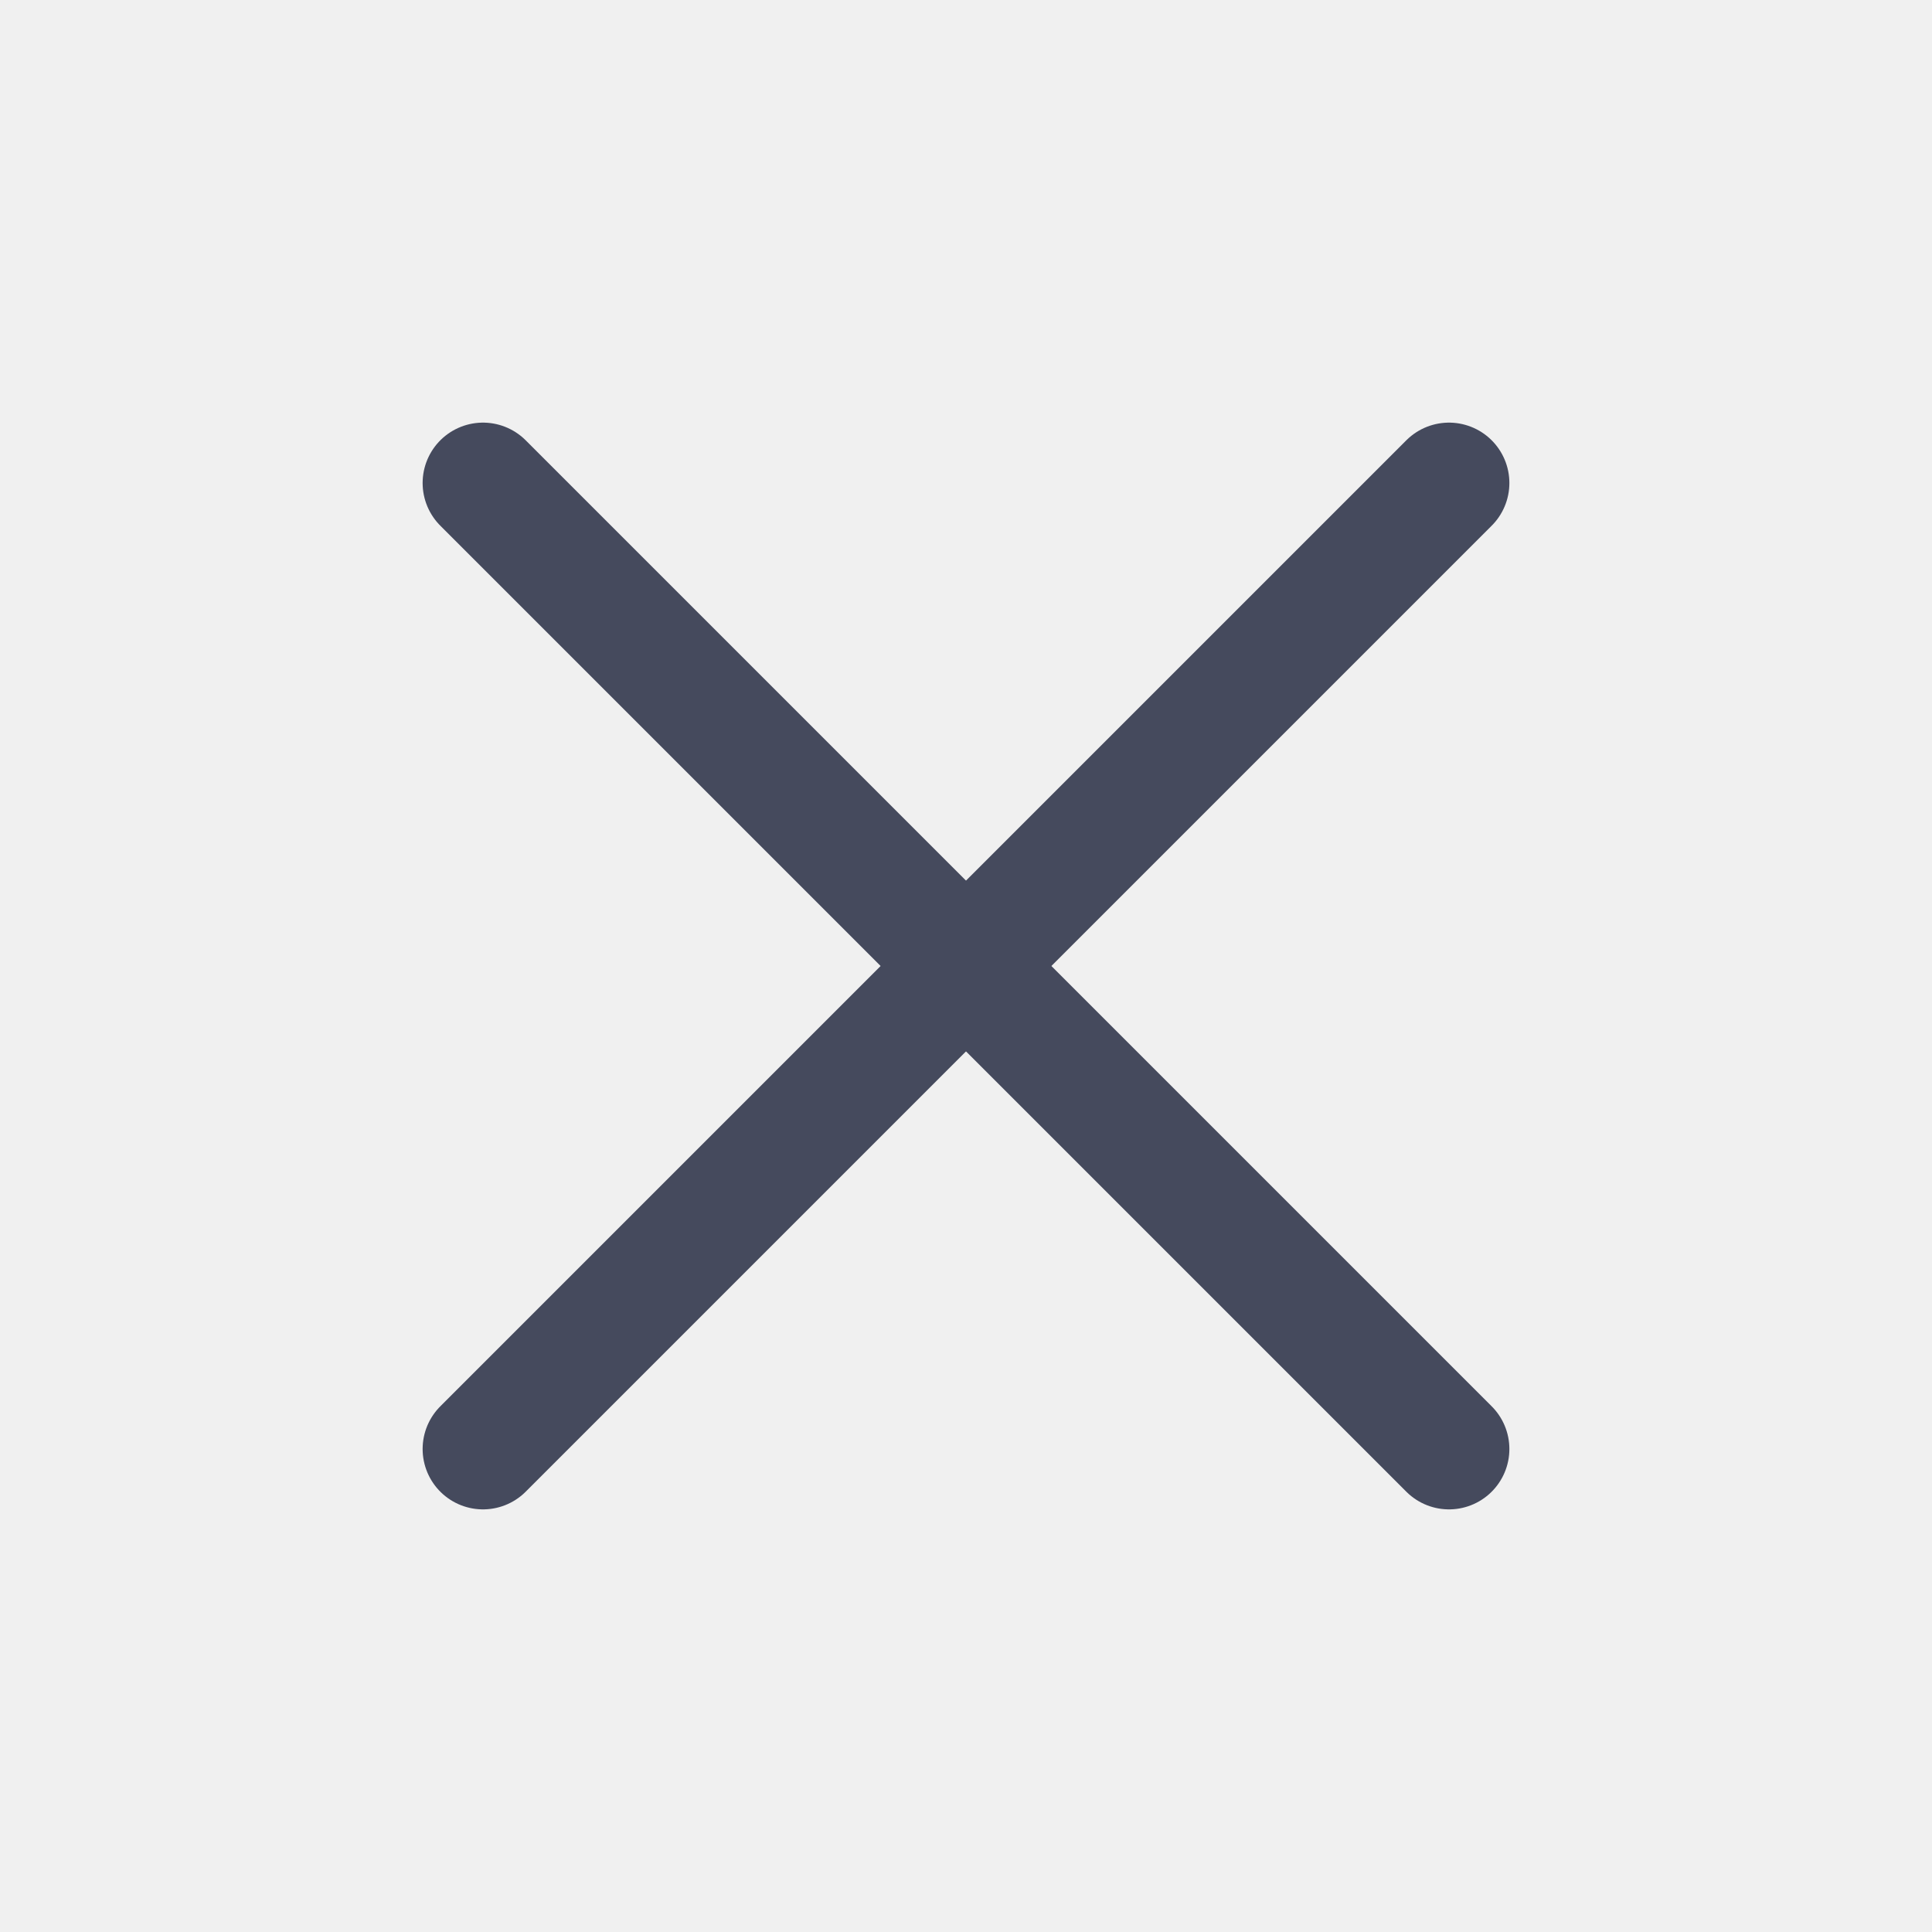
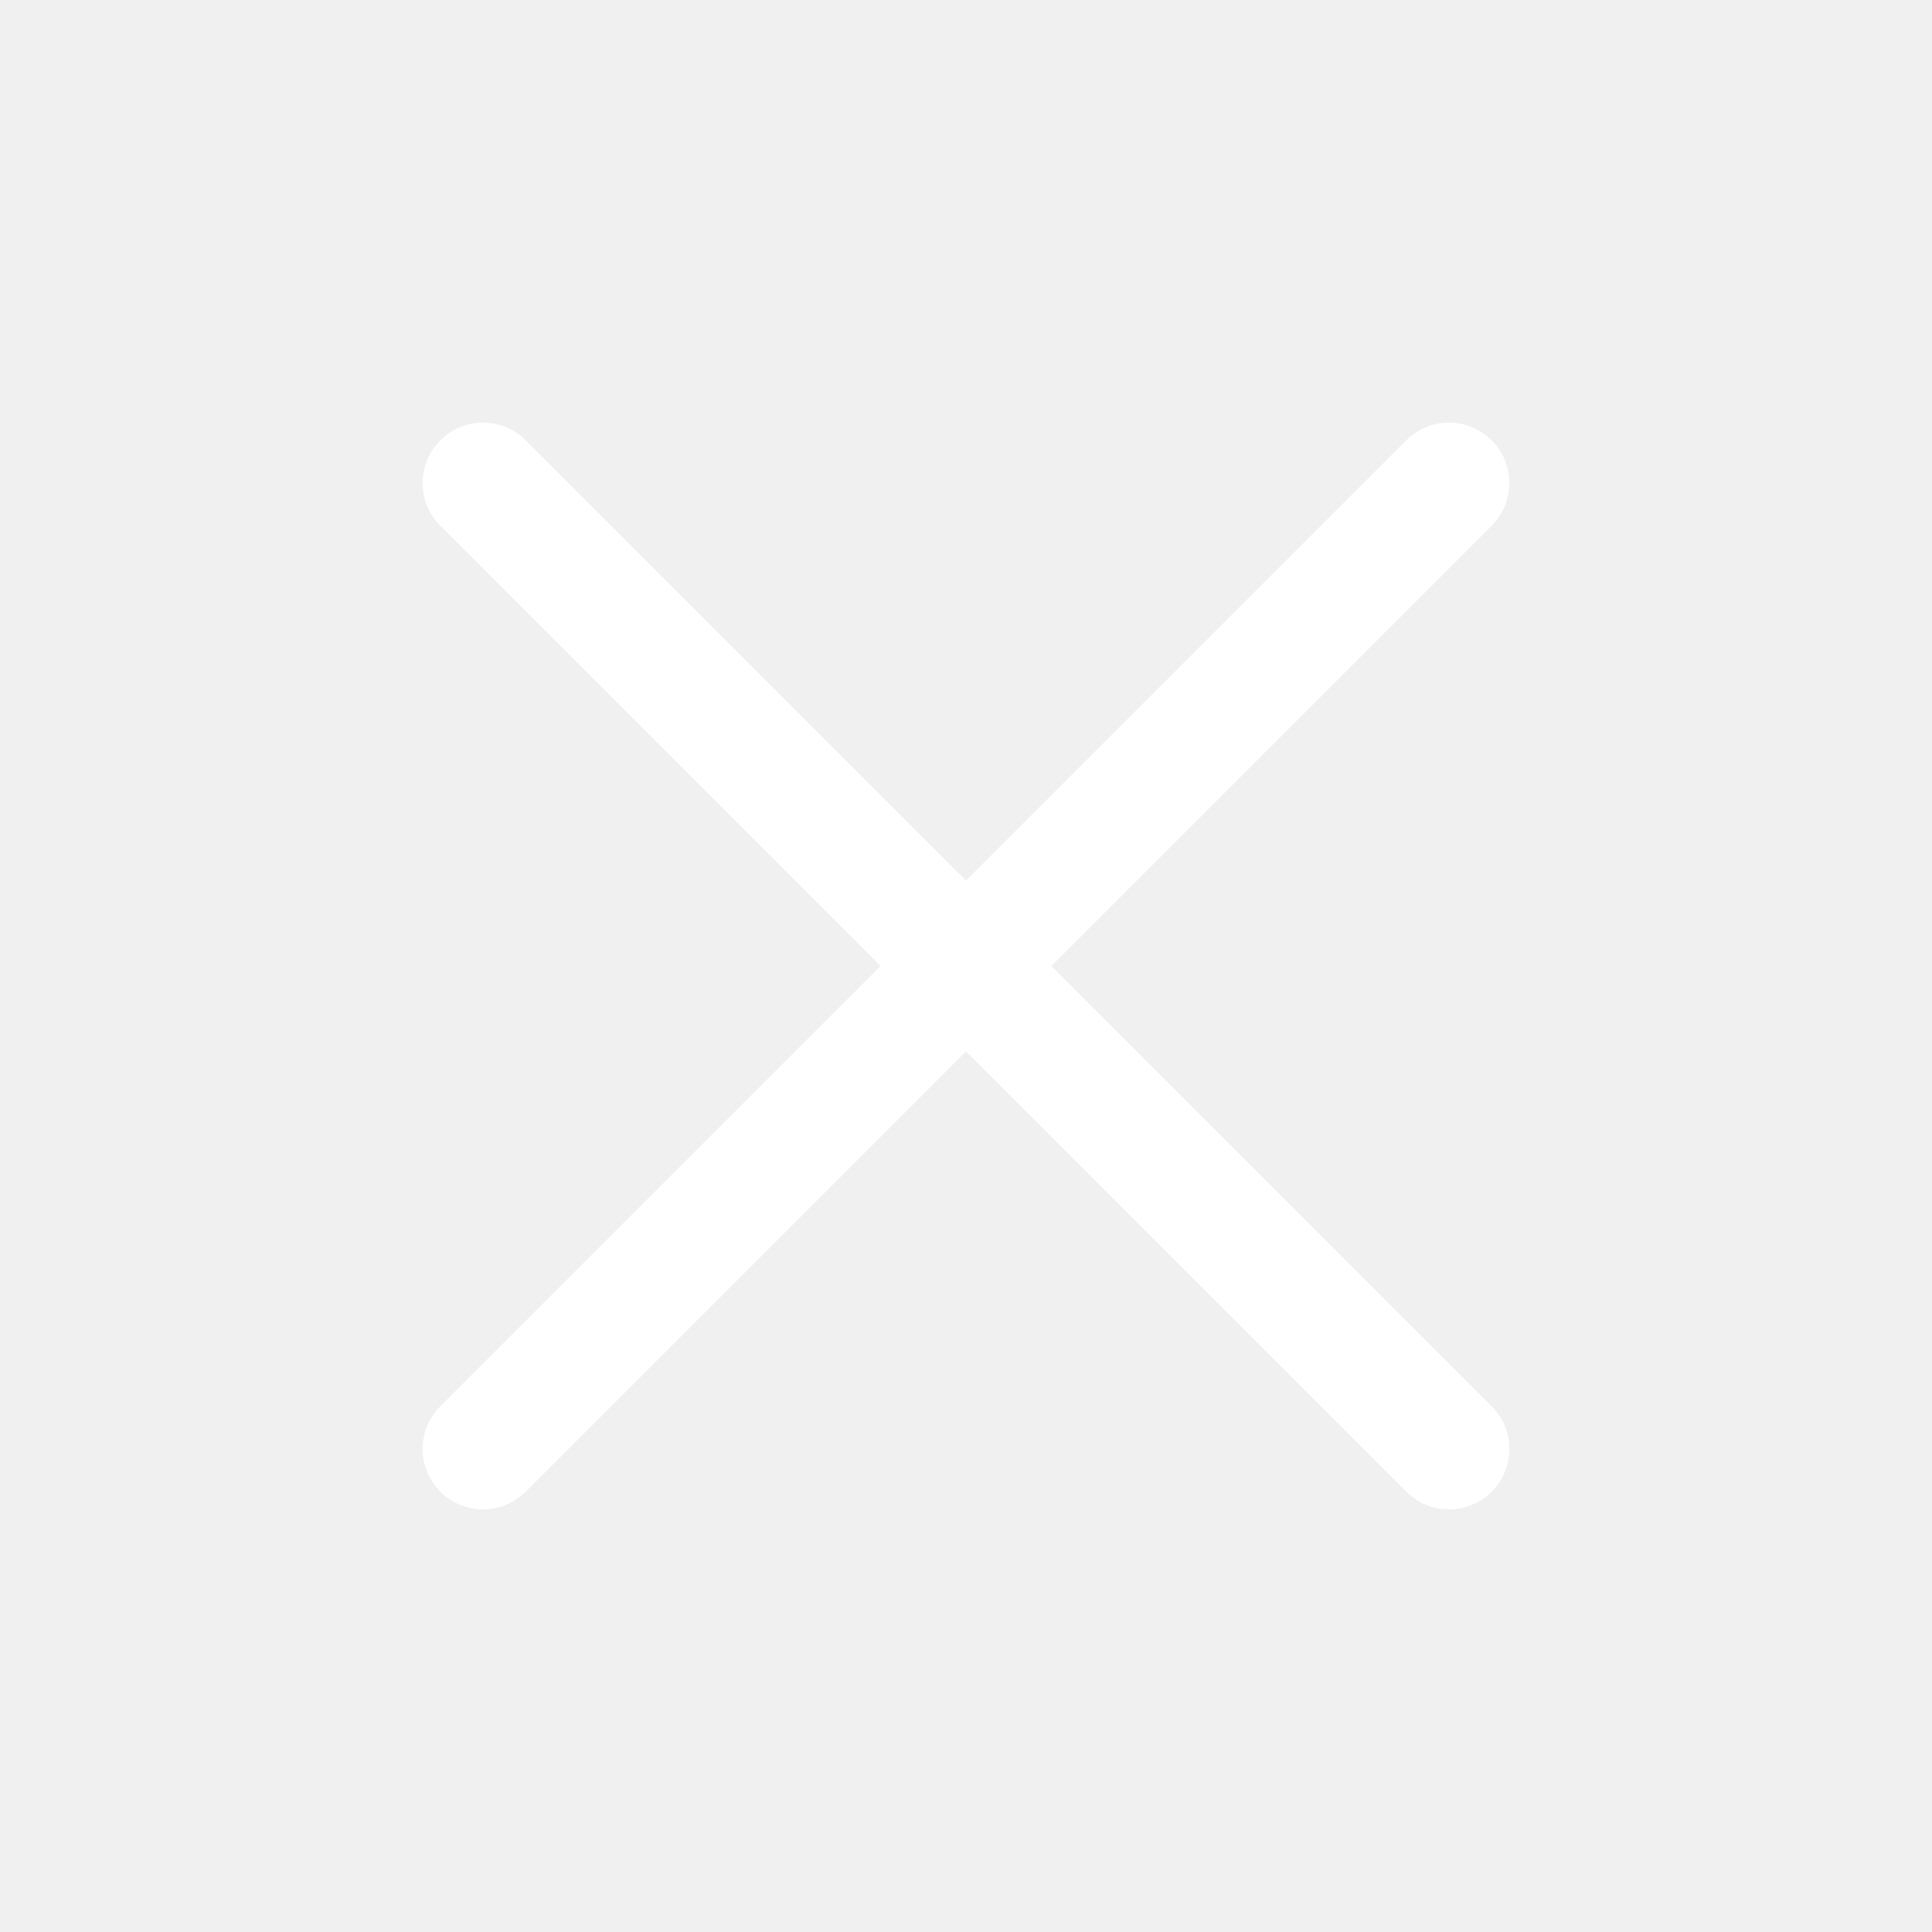
<svg xmlns="http://www.w3.org/2000/svg" width="24" height="24" viewBox="0 0 24 24" fill="none">
  <g id="Icons / Close">
-     <path id="Vector 143" d="M6 6L18 18" stroke="#454A5D" stroke-width="1.5" stroke-linecap="round" />
-     <path id="Vector 144" d="M18 6L6 18" stroke="#454A5D" stroke-width="1.5" stroke-linecap="round" />
+     <path id="Vector 143" d="M6 6L18 18" stroke="#fff" stroke-width="1.5" stroke-linecap="round" />
+     <path id="Vector 144" d="M18 6L6 18" stroke="#fff" stroke-width="1.5" stroke-linecap="round" />
  </g>
</svg>
